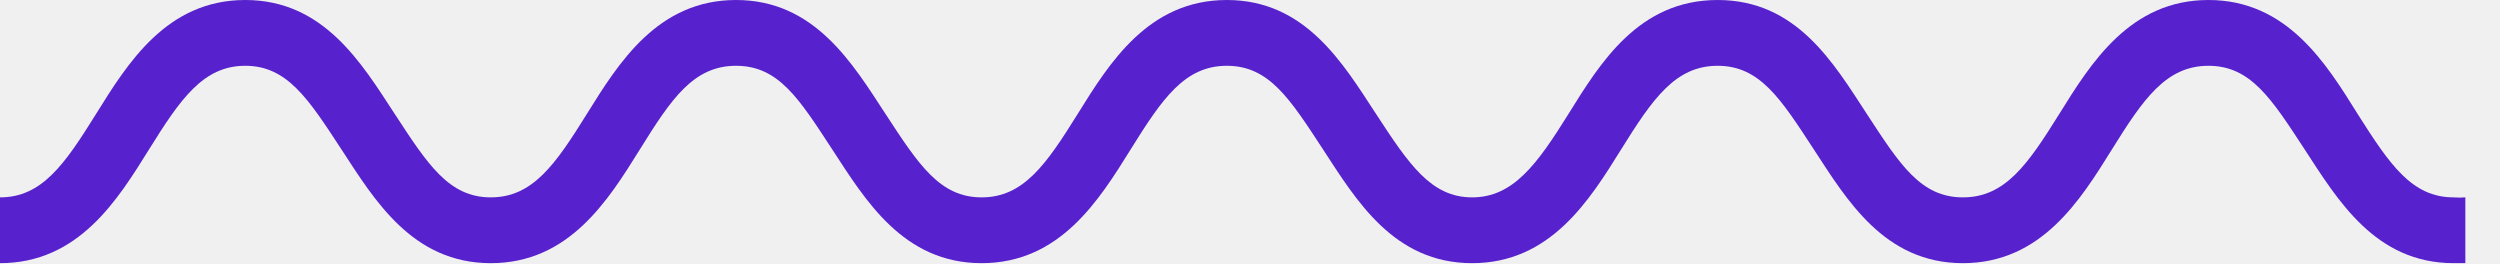
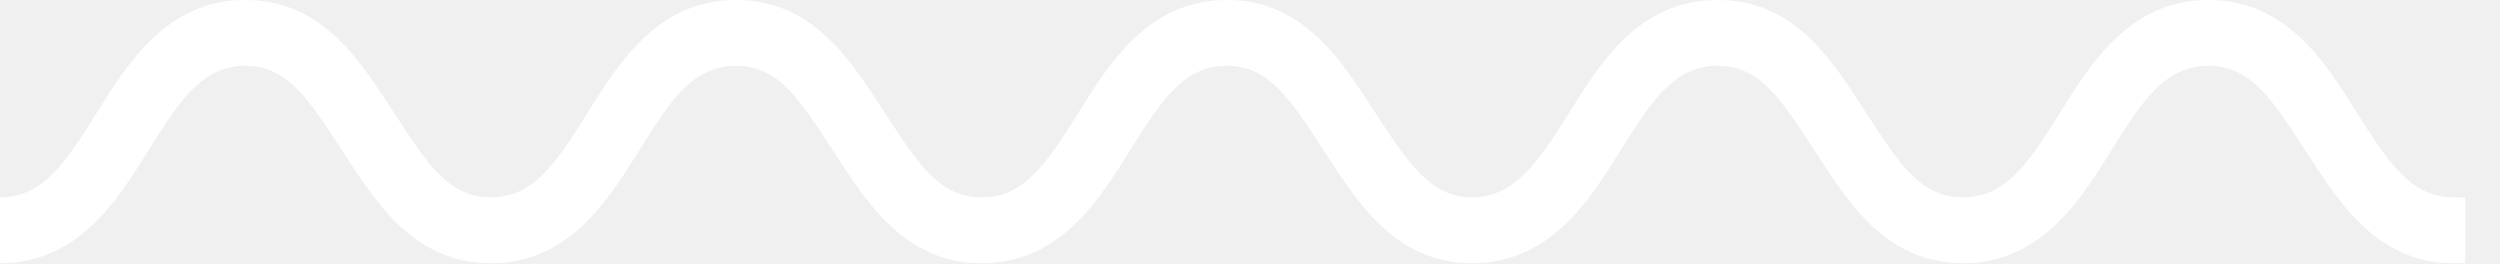
<svg xmlns="http://www.w3.org/2000/svg" width="57" height="6" viewBox="0 0 57 6">
-   <path fill="#5722CD" fill-rule="evenodd" d="M55.752,74.595 C55.033,73.44 54.142,72 52.353,72 C50.563,72 49.672,73.44 48.953,74.595 C48.234,75.75 47.717,76.5 46.754,76.5 C45.791,76.5 45.316,75.75 44.562,74.595 C43.807,73.44 42.966,72 41.162,72 C39.358,72 38.482,73.44 37.763,74.595 C37.044,75.75 36.498,76.5 35.564,76.5 C34.629,76.5 34.126,75.75 33.372,74.595 C32.617,73.44 31.762,72 29.972,72 C28.182,72 27.291,73.44 26.573,74.595 C25.854,75.75 25.336,76.5 24.381,76.5 C23.425,76.5 22.943,75.75 22.188,74.595 C21.434,73.44 20.571,72 18.782,72 C16.992,72 16.101,73.44 15.382,74.595 C14.664,75.75 14.146,76.5 13.19,76.5 C12.234,76.5 11.753,75.75 10.998,74.595 C10.244,73.44 9.381,72 7.592,72 C5.802,72 4.911,73.44 4.192,74.595 C3.473,75.75 2.956,76.5 2,76.5 L2,78 C3.79,78 4.681,76.56 5.399,75.405 C6.118,74.25 6.636,73.5 7.592,73.5 C8.547,73.5 9.029,74.25 9.784,75.405 C10.538,76.56 11.401,78 13.19,78 C14.98,78 15.871,76.56 16.59,75.405 C17.308,74.25 17.812,73.5 18.782,73.5 C19.752,73.5 20.219,74.25 20.974,75.405 C21.728,76.56 22.591,78 24.381,78 C26.17,78 27.061,76.56 27.78,75.405 C28.499,74.25 29.009,73.5 29.972,73.5 C30.935,73.5 31.409,74.25 32.164,75.405 C32.919,76.56 33.774,78 35.564,78 C37.353,78 38.244,76.56 38.963,75.405 C39.682,74.25 40.199,73.5 41.162,73.5 C42.125,73.5 42.6,74.25 43.354,75.405 C44.109,76.56 44.964,78 46.754,78 C48.543,78 49.435,76.56 50.153,75.405 C50.872,74.25 51.389,73.5 52.353,73.5 C53.316,73.5 53.79,74.25 54.545,75.405 C55.299,76.56 56.155,78 57.944,78 L58.21,78 L58.21,76.5 C58.121,76.507 58.033,76.507 57.944,76.5 C56.988,76.5 56.485,75.75 55.752,74.595 Z" transform="translate(-2 -72)" />
+   <path fill="#FFF" fill-rule="evenodd" d="M55.752,74.595 C55.033,73.44 54.142,72 52.353,72 C50.563,72 49.672,73.44 48.953,74.595 C48.234,75.75 47.717,76.5 46.754,76.5 C45.791,76.5 45.316,75.75 44.562,74.595 C43.807,73.44 42.966,72 41.162,72 C39.358,72 38.482,73.44 37.763,74.595 C37.044,75.75 36.498,76.5 35.564,76.5 C34.629,76.5 34.126,75.75 33.372,74.595 C32.617,73.44 31.762,72 29.972,72 C28.182,72 27.291,73.44 26.573,74.595 C25.854,75.75 25.336,76.5 24.381,76.5 C23.425,76.5 22.943,75.75 22.188,74.595 C21.434,73.44 20.571,72 18.782,72 C16.992,72 16.101,73.44 15.382,74.595 C14.664,75.75 14.146,76.5 13.19,76.5 C12.234,76.5 11.753,75.75 10.998,74.595 C10.244,73.44 9.381,72 7.592,72 C5.802,72 4.911,73.44 4.192,74.595 C3.473,75.75 2.956,76.5 2,76.5 L2,78 C3.79,78 4.681,76.56 5.399,75.405 C6.118,74.25 6.636,73.5 7.592,73.5 C8.547,73.5 9.029,74.25 9.784,75.405 C10.538,76.56 11.401,78 13.19,78 C14.98,78 15.871,76.56 16.59,75.405 C17.308,74.25 17.812,73.5 18.782,73.5 C19.752,73.5 20.219,74.25 20.974,75.405 C21.728,76.56 22.591,78 24.381,78 C26.17,78 27.061,76.56 27.78,75.405 C28.499,74.25 29.009,73.5 29.972,73.5 C30.935,73.5 31.409,74.25 32.164,75.405 C32.919,76.56 33.774,78 35.564,78 C37.353,78 38.244,76.56 38.963,75.405 C39.682,74.25 40.199,73.5 41.162,73.5 C42.125,73.5 42.6,74.25 43.354,75.405 C44.109,76.56 44.964,78 46.754,78 C48.543,78 49.435,76.56 50.153,75.405 C50.872,74.25 51.389,73.5 52.353,73.5 C53.316,73.5 53.79,74.25 54.545,75.405 C55.299,76.56 56.155,78 57.944,78 L58.21,78 L58.21,76.5 C58.121,76.507 58.033,76.507 57.944,76.5 C56.988,76.5 56.485,75.75 55.752,74.595 Z" transform="translate(-2 -72)" />
</svg>
